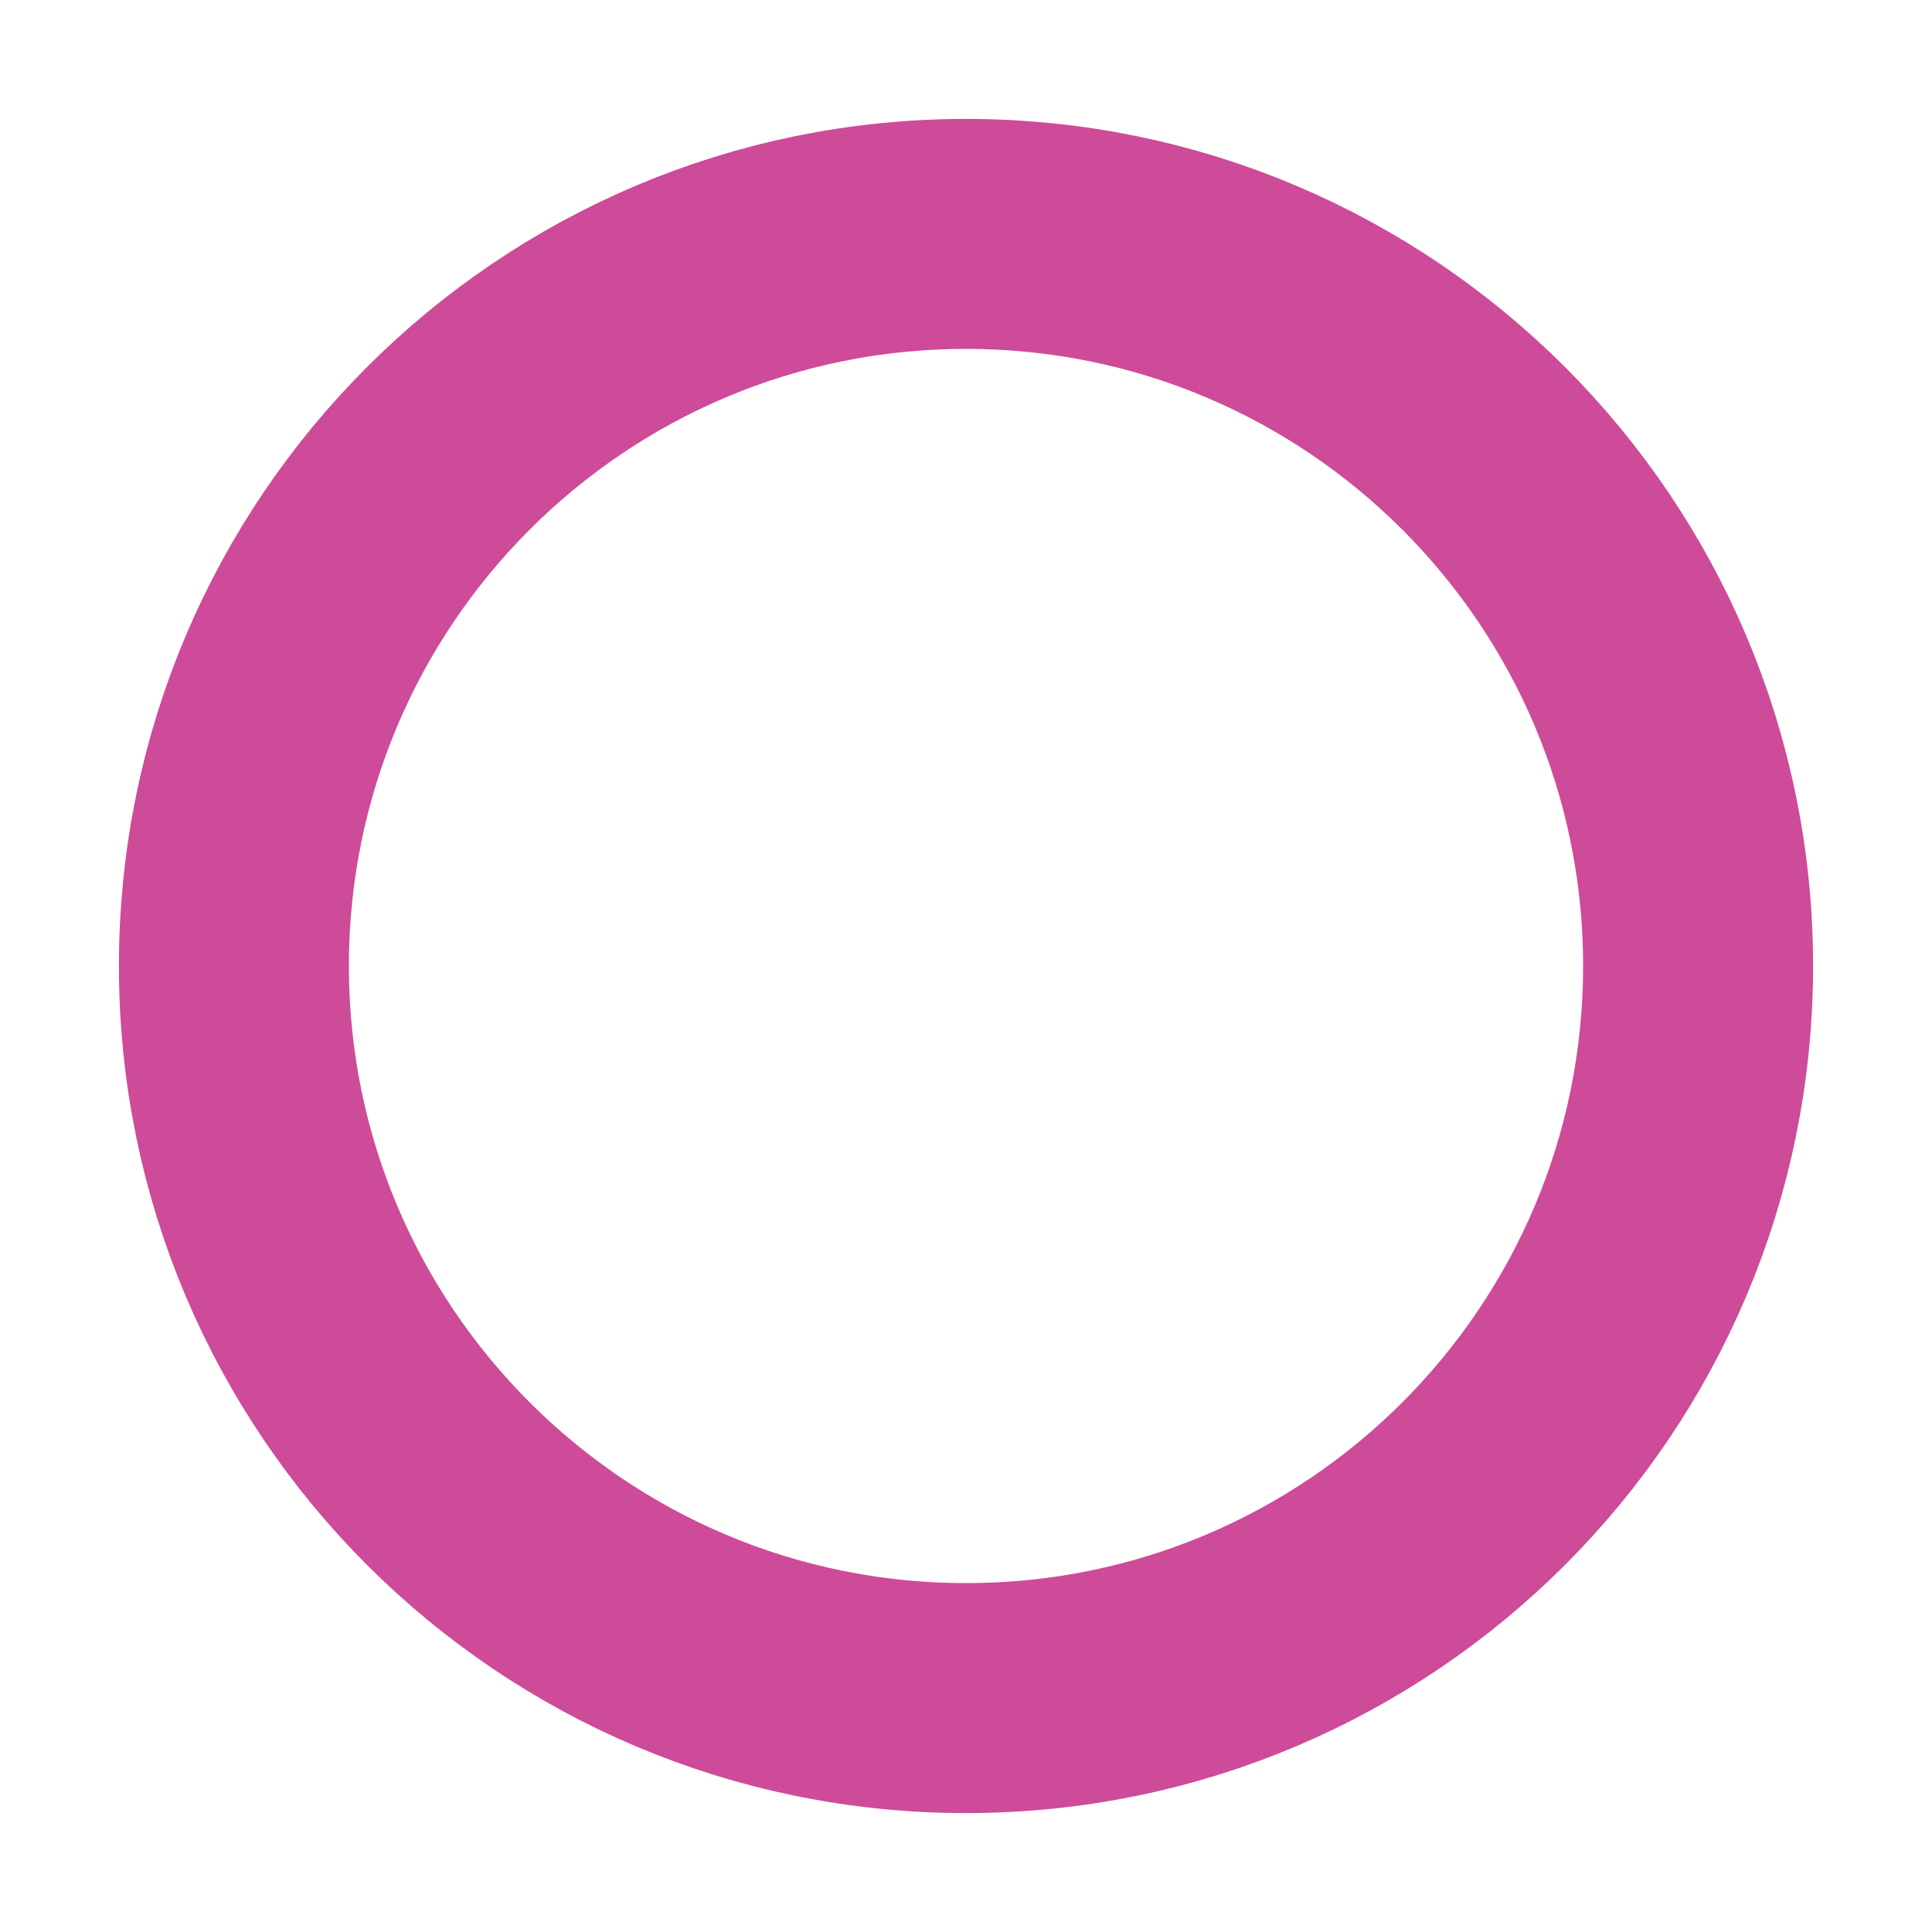
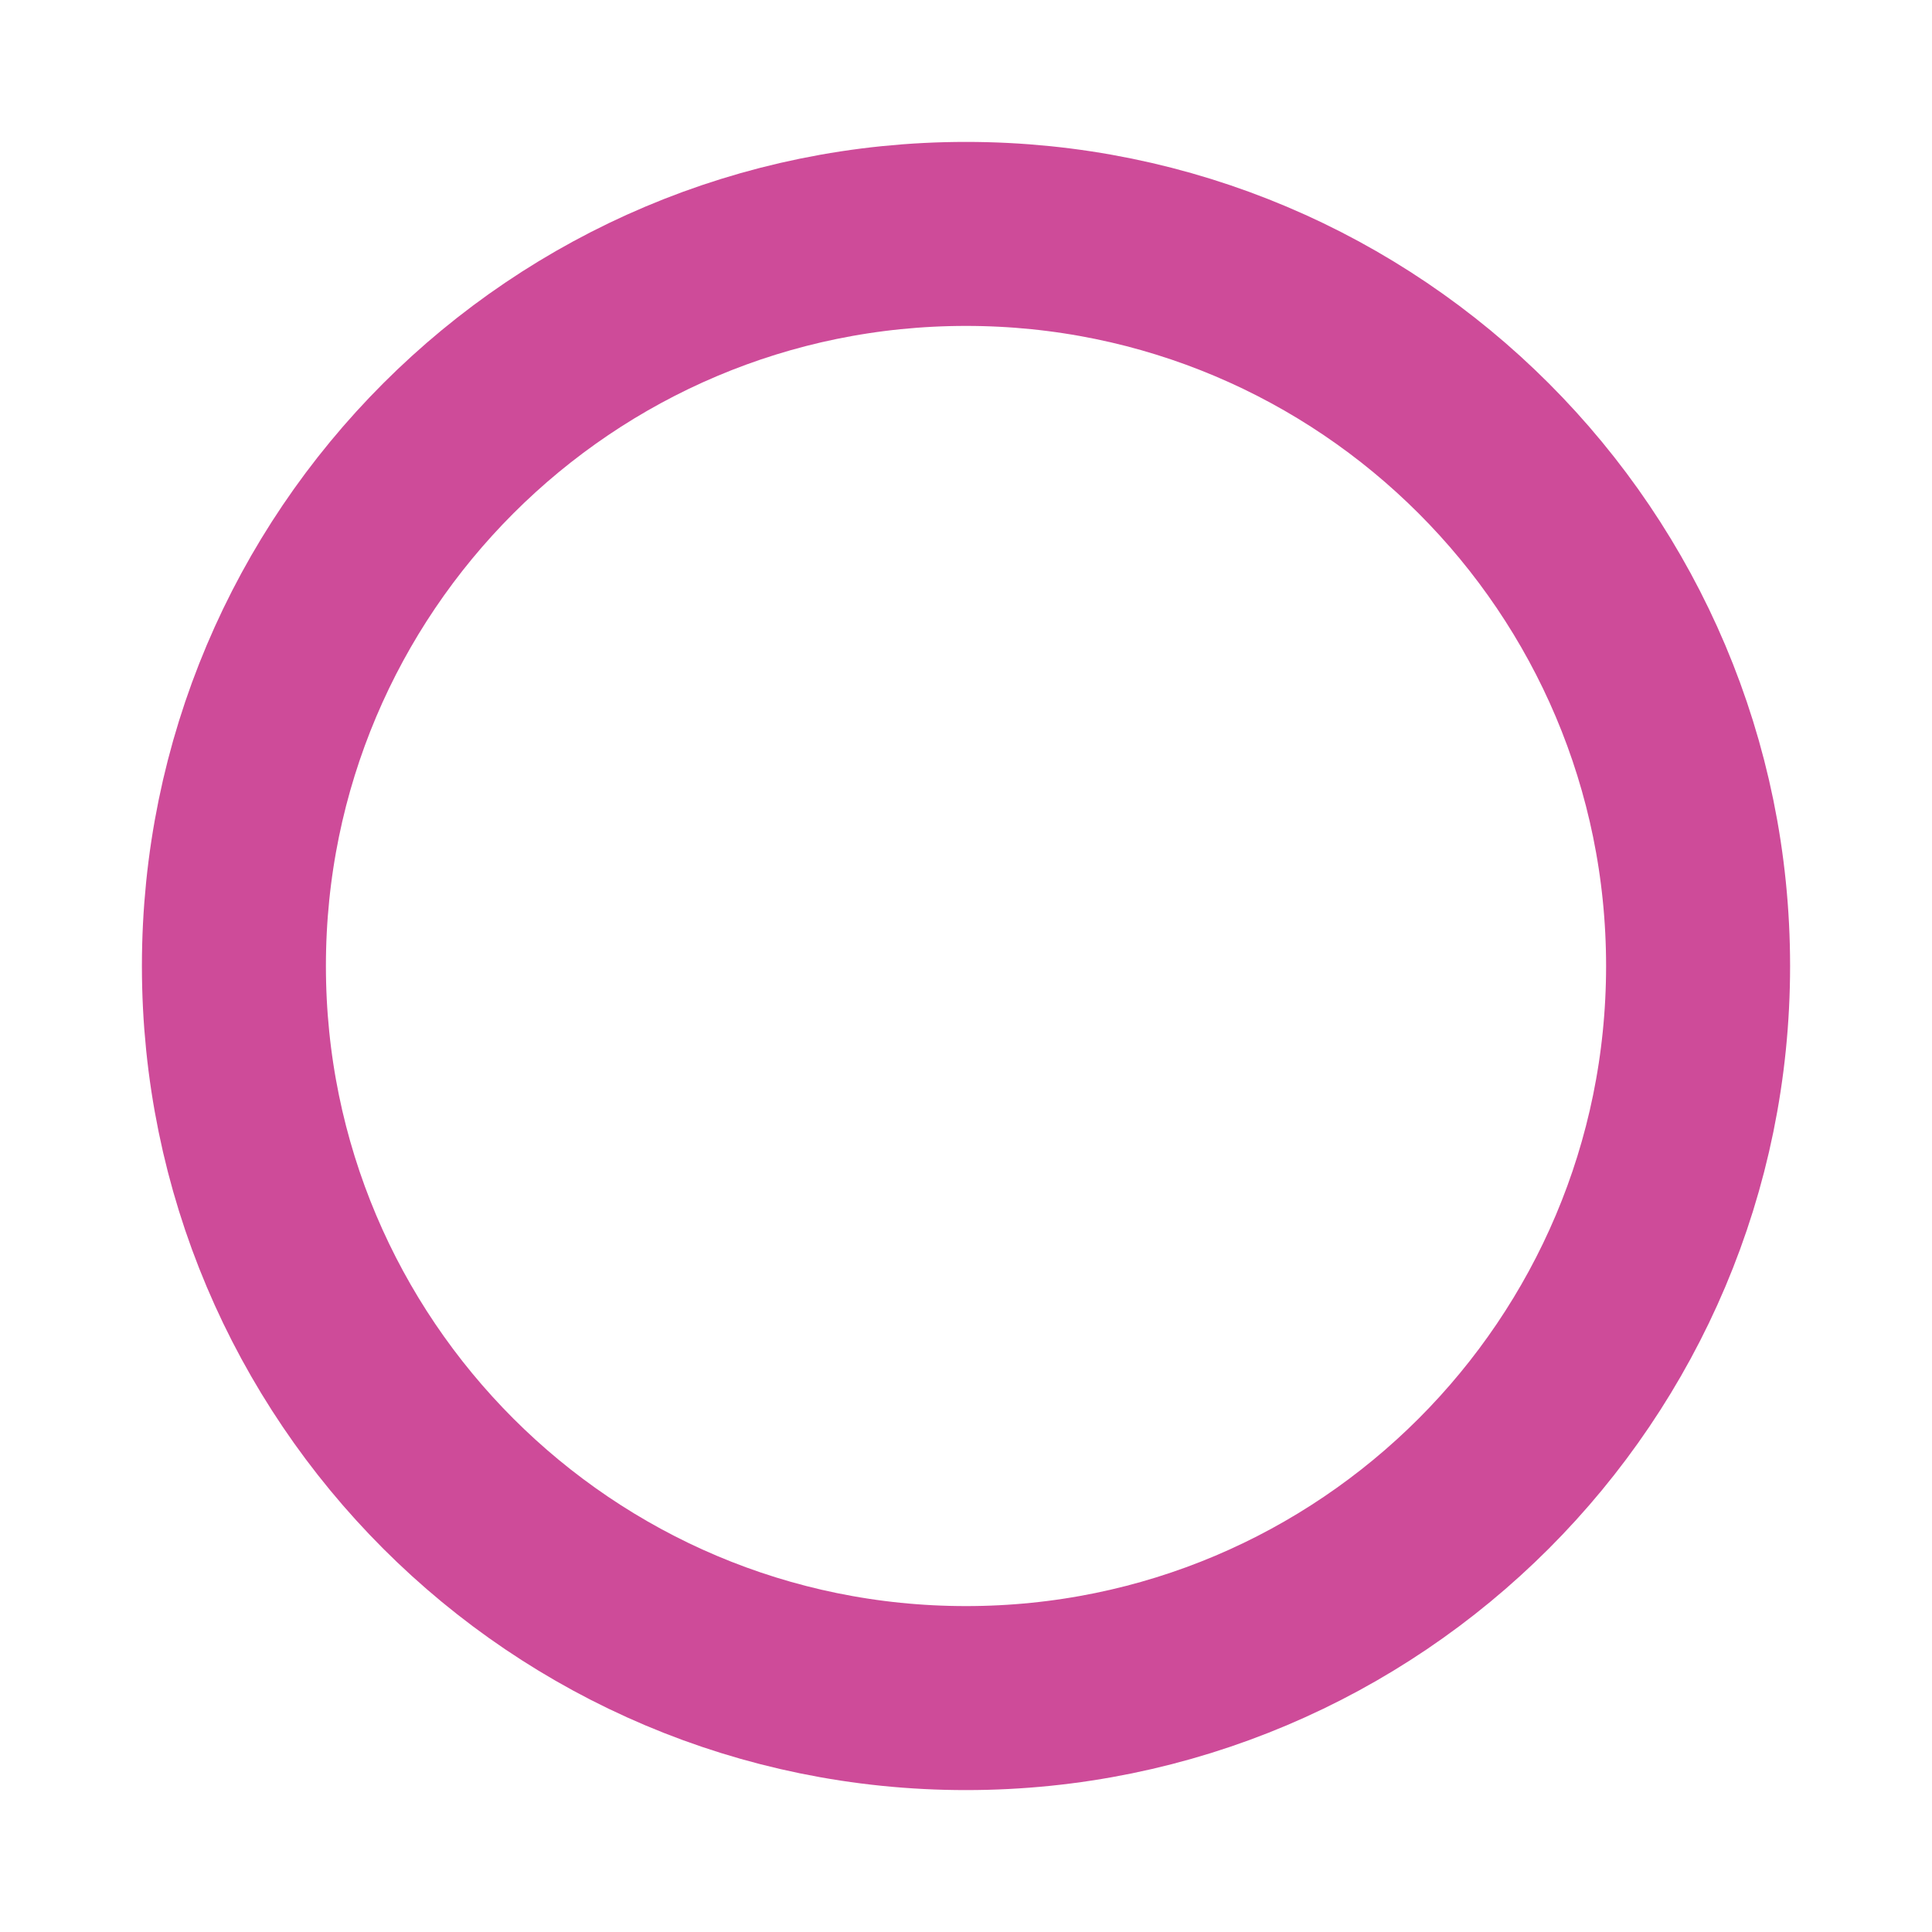
- <svg width="100%" height="100%" viewBox="0 0 42 42" class="donut">
+ <svg width="100%" height="100%" viewBox="0 0 42 42">
  
  {% set ns = namespace(sum=0) %}
  {% set total = test_runs|count %}
  {% for category, tests in test_runs|groupby('status.category') %}
    {% set count = tests|count %}
    {% set percent = count / total * 100 %}
-     <circle class="donut-segment {{ category }} {{ tests|map(attribute='status.style')|first|join(' ') }}" stroke-dasharray="{{ percent }} {{ 100 - percent }}" stroke-dashoffset="{{ 100 - ns.sum + 25 }}" cx="21" cy="21" r="15.915" fill="transparent" stroke="#ce4b99" stroke-width="5">
+     <circle class="donut-segment {{ category }} {{ tests|map(attribute='status.style')|first|join(' ') }}" stroke-dasharray="{{ percent }} {{ 100 - percent }}" stroke-dashoffset="{{ 100 - ns.sum + 25 }}" cx="21" cy="21" r="15.915" fill="transparent" stroke="#ce4b99" stroke-width="4">
    </circle>
    {% set ns.sum = ns.sum + percent %}
  {% endfor %}
</svg>
